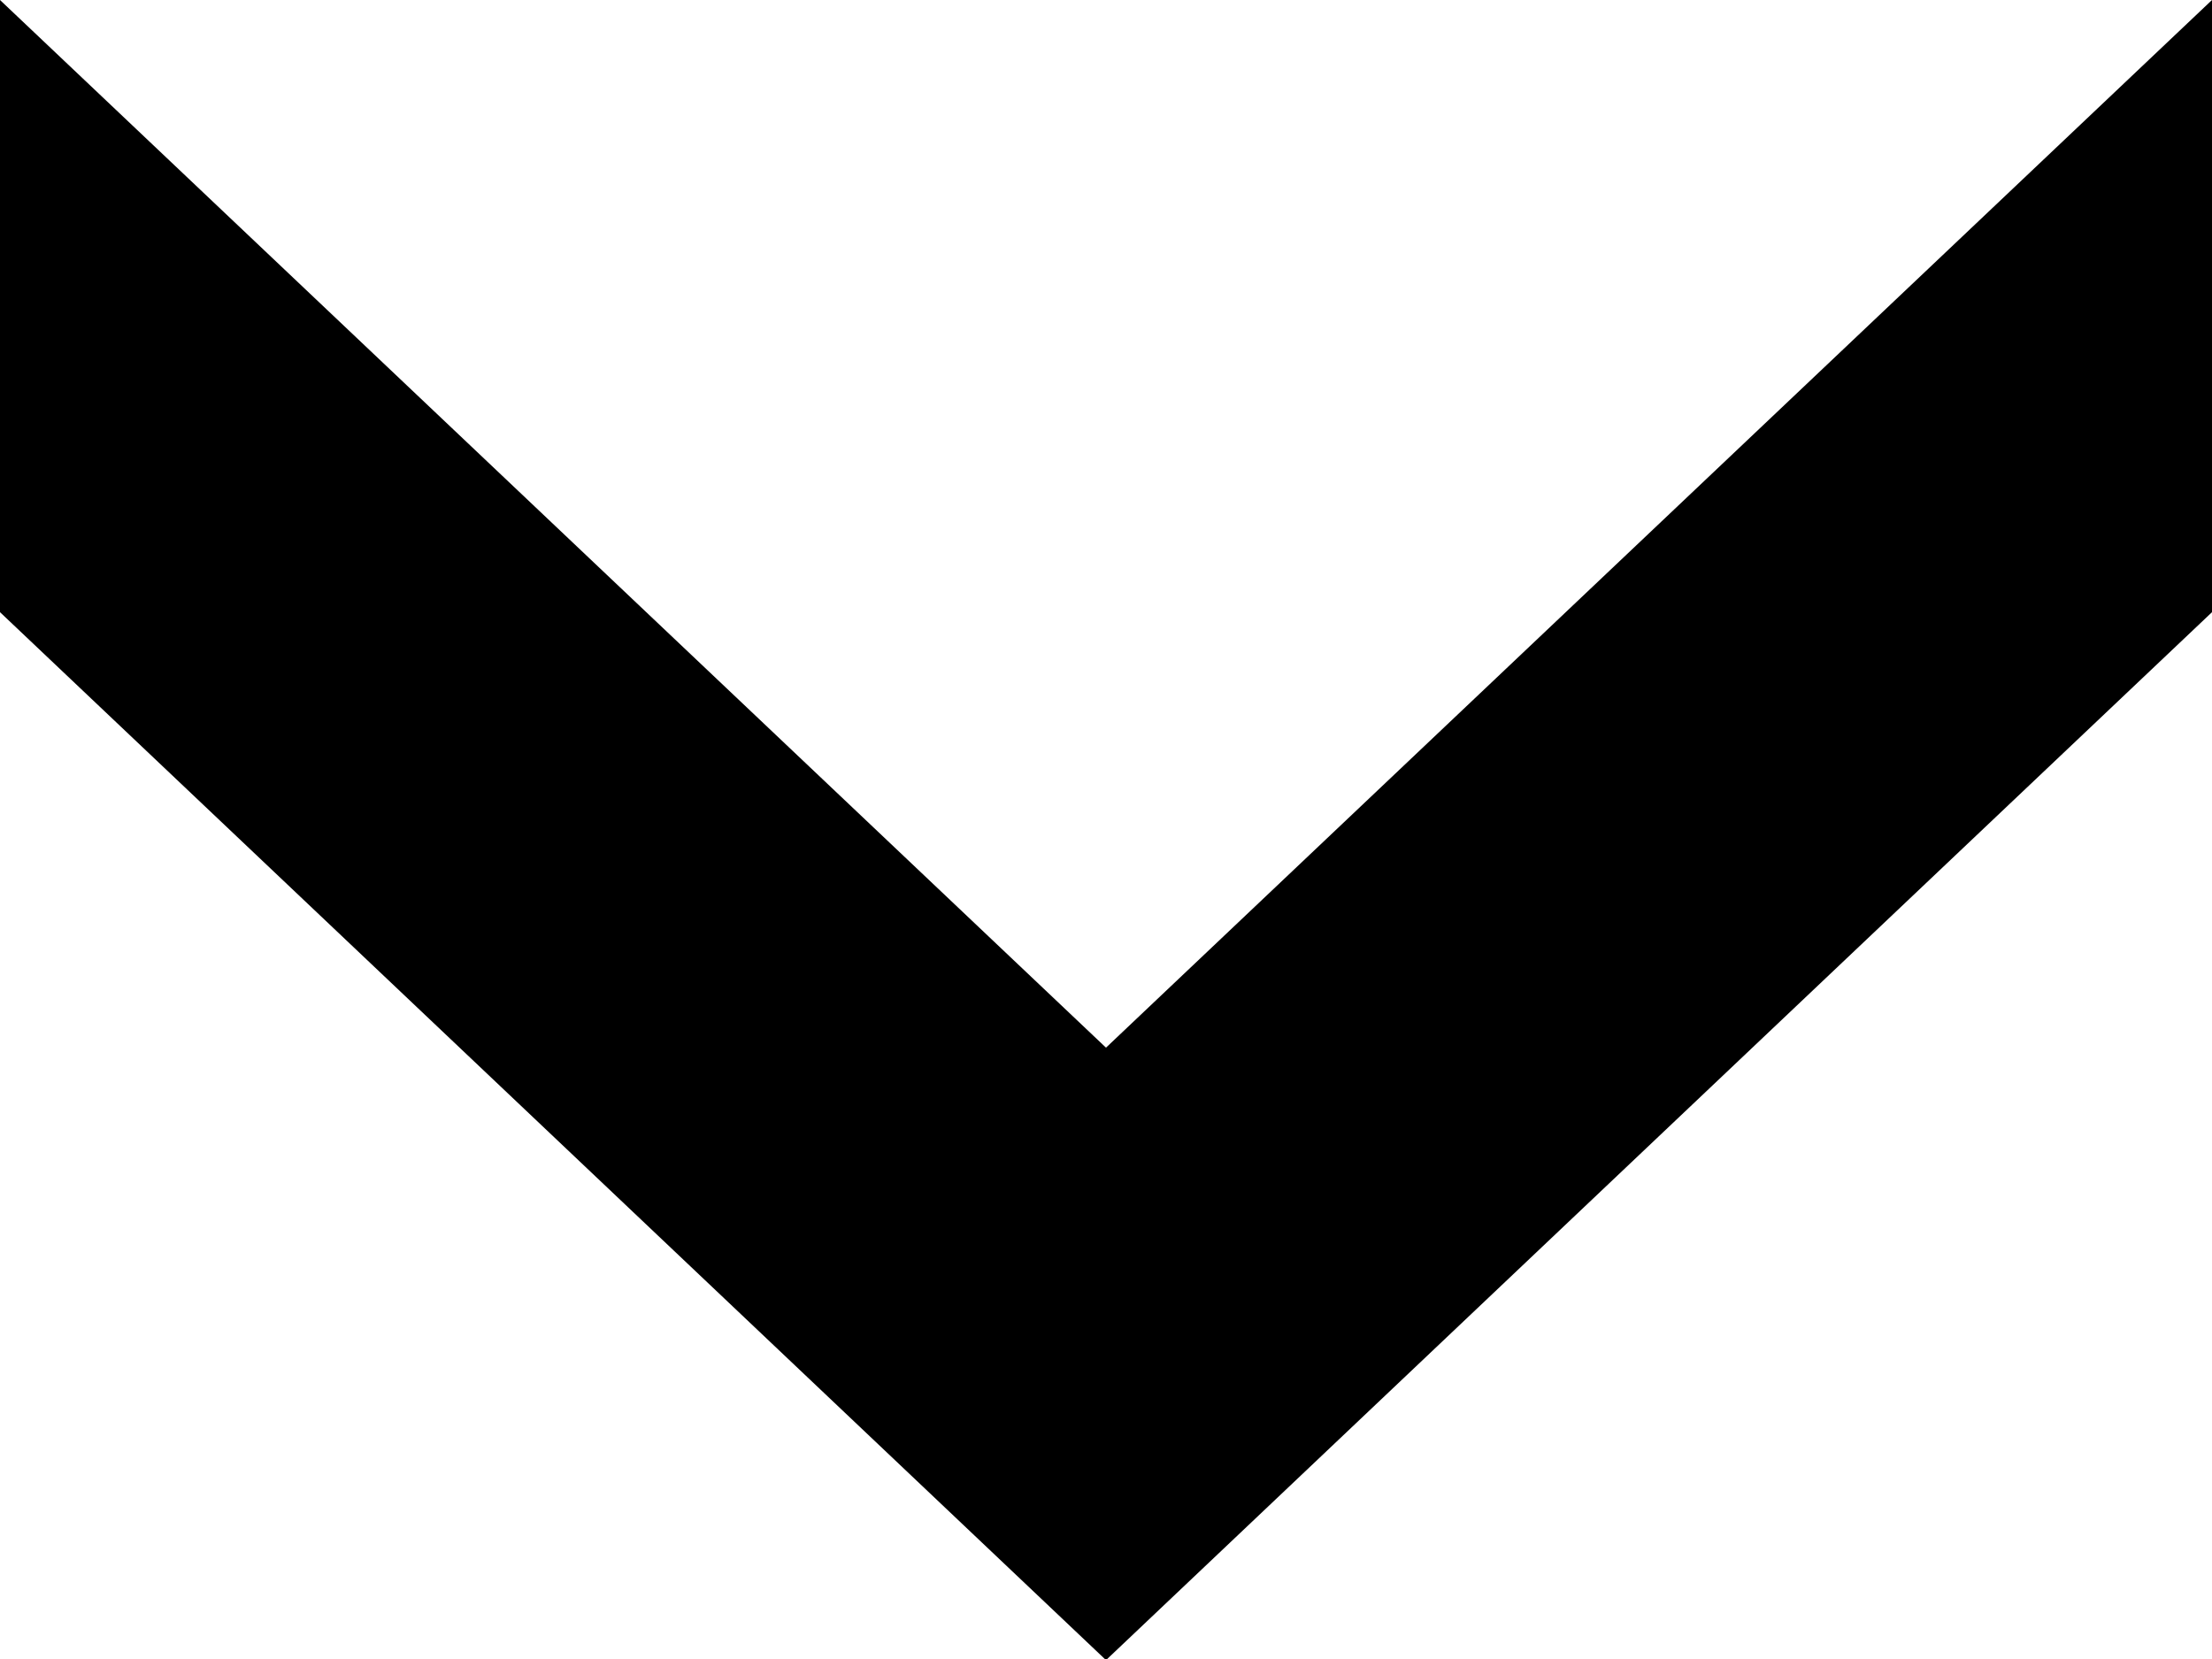
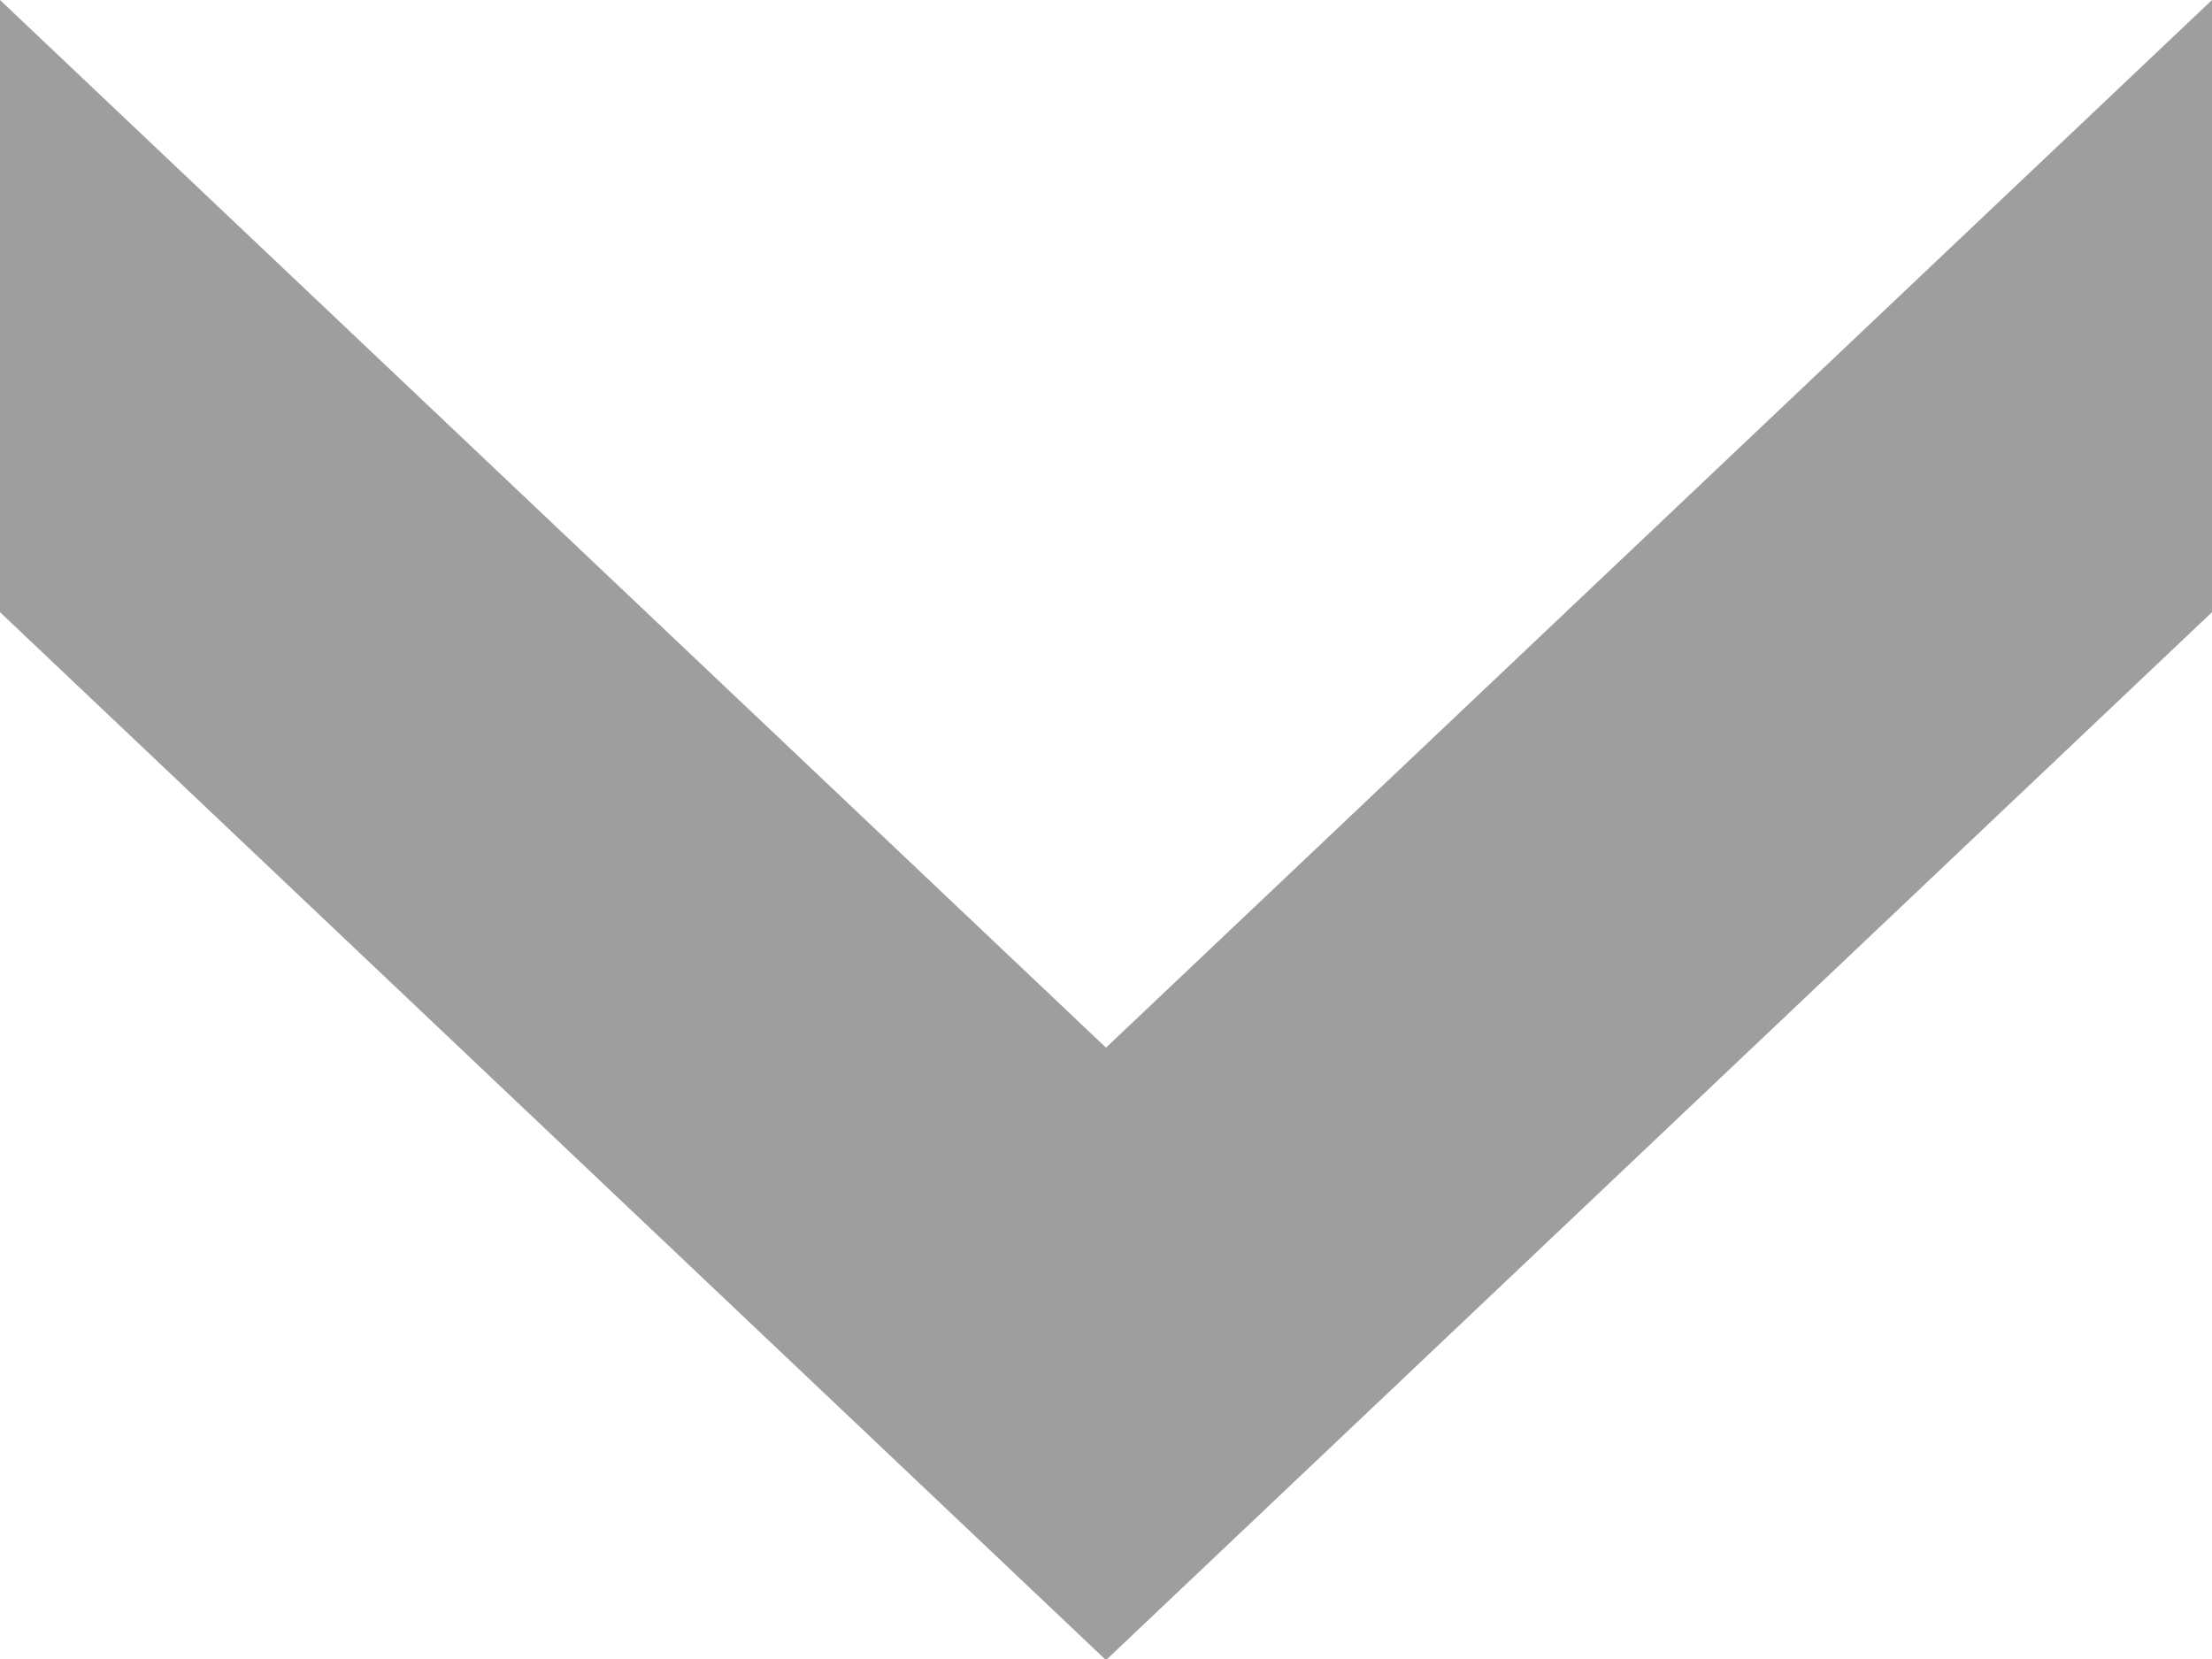
<svg xmlns="http://www.w3.org/2000/svg" width="8" height="6" viewBox="0 0 8 6">
-   <defs>
-     <style>
-       .cls-1 {
-         fill-rule: evenodd;
-       }
-     </style>
-   </defs>
-   <path id="dropdown_arrow" class="cls-1" d="M1253,261l4,3.789,4-3.789v2.214l-4,3.79-4-3.79V261Z" transform="translate(-1253 -261)" />
+   <path fill-rule="evenodd" fill="#9e9e9e" id="dropdown_arrow" d="M1253,261l4,3.789,4-3.789v2.214l-4,3.79-4-3.79V261Z" transform="translate(-1253 -261)" />
</svg>
